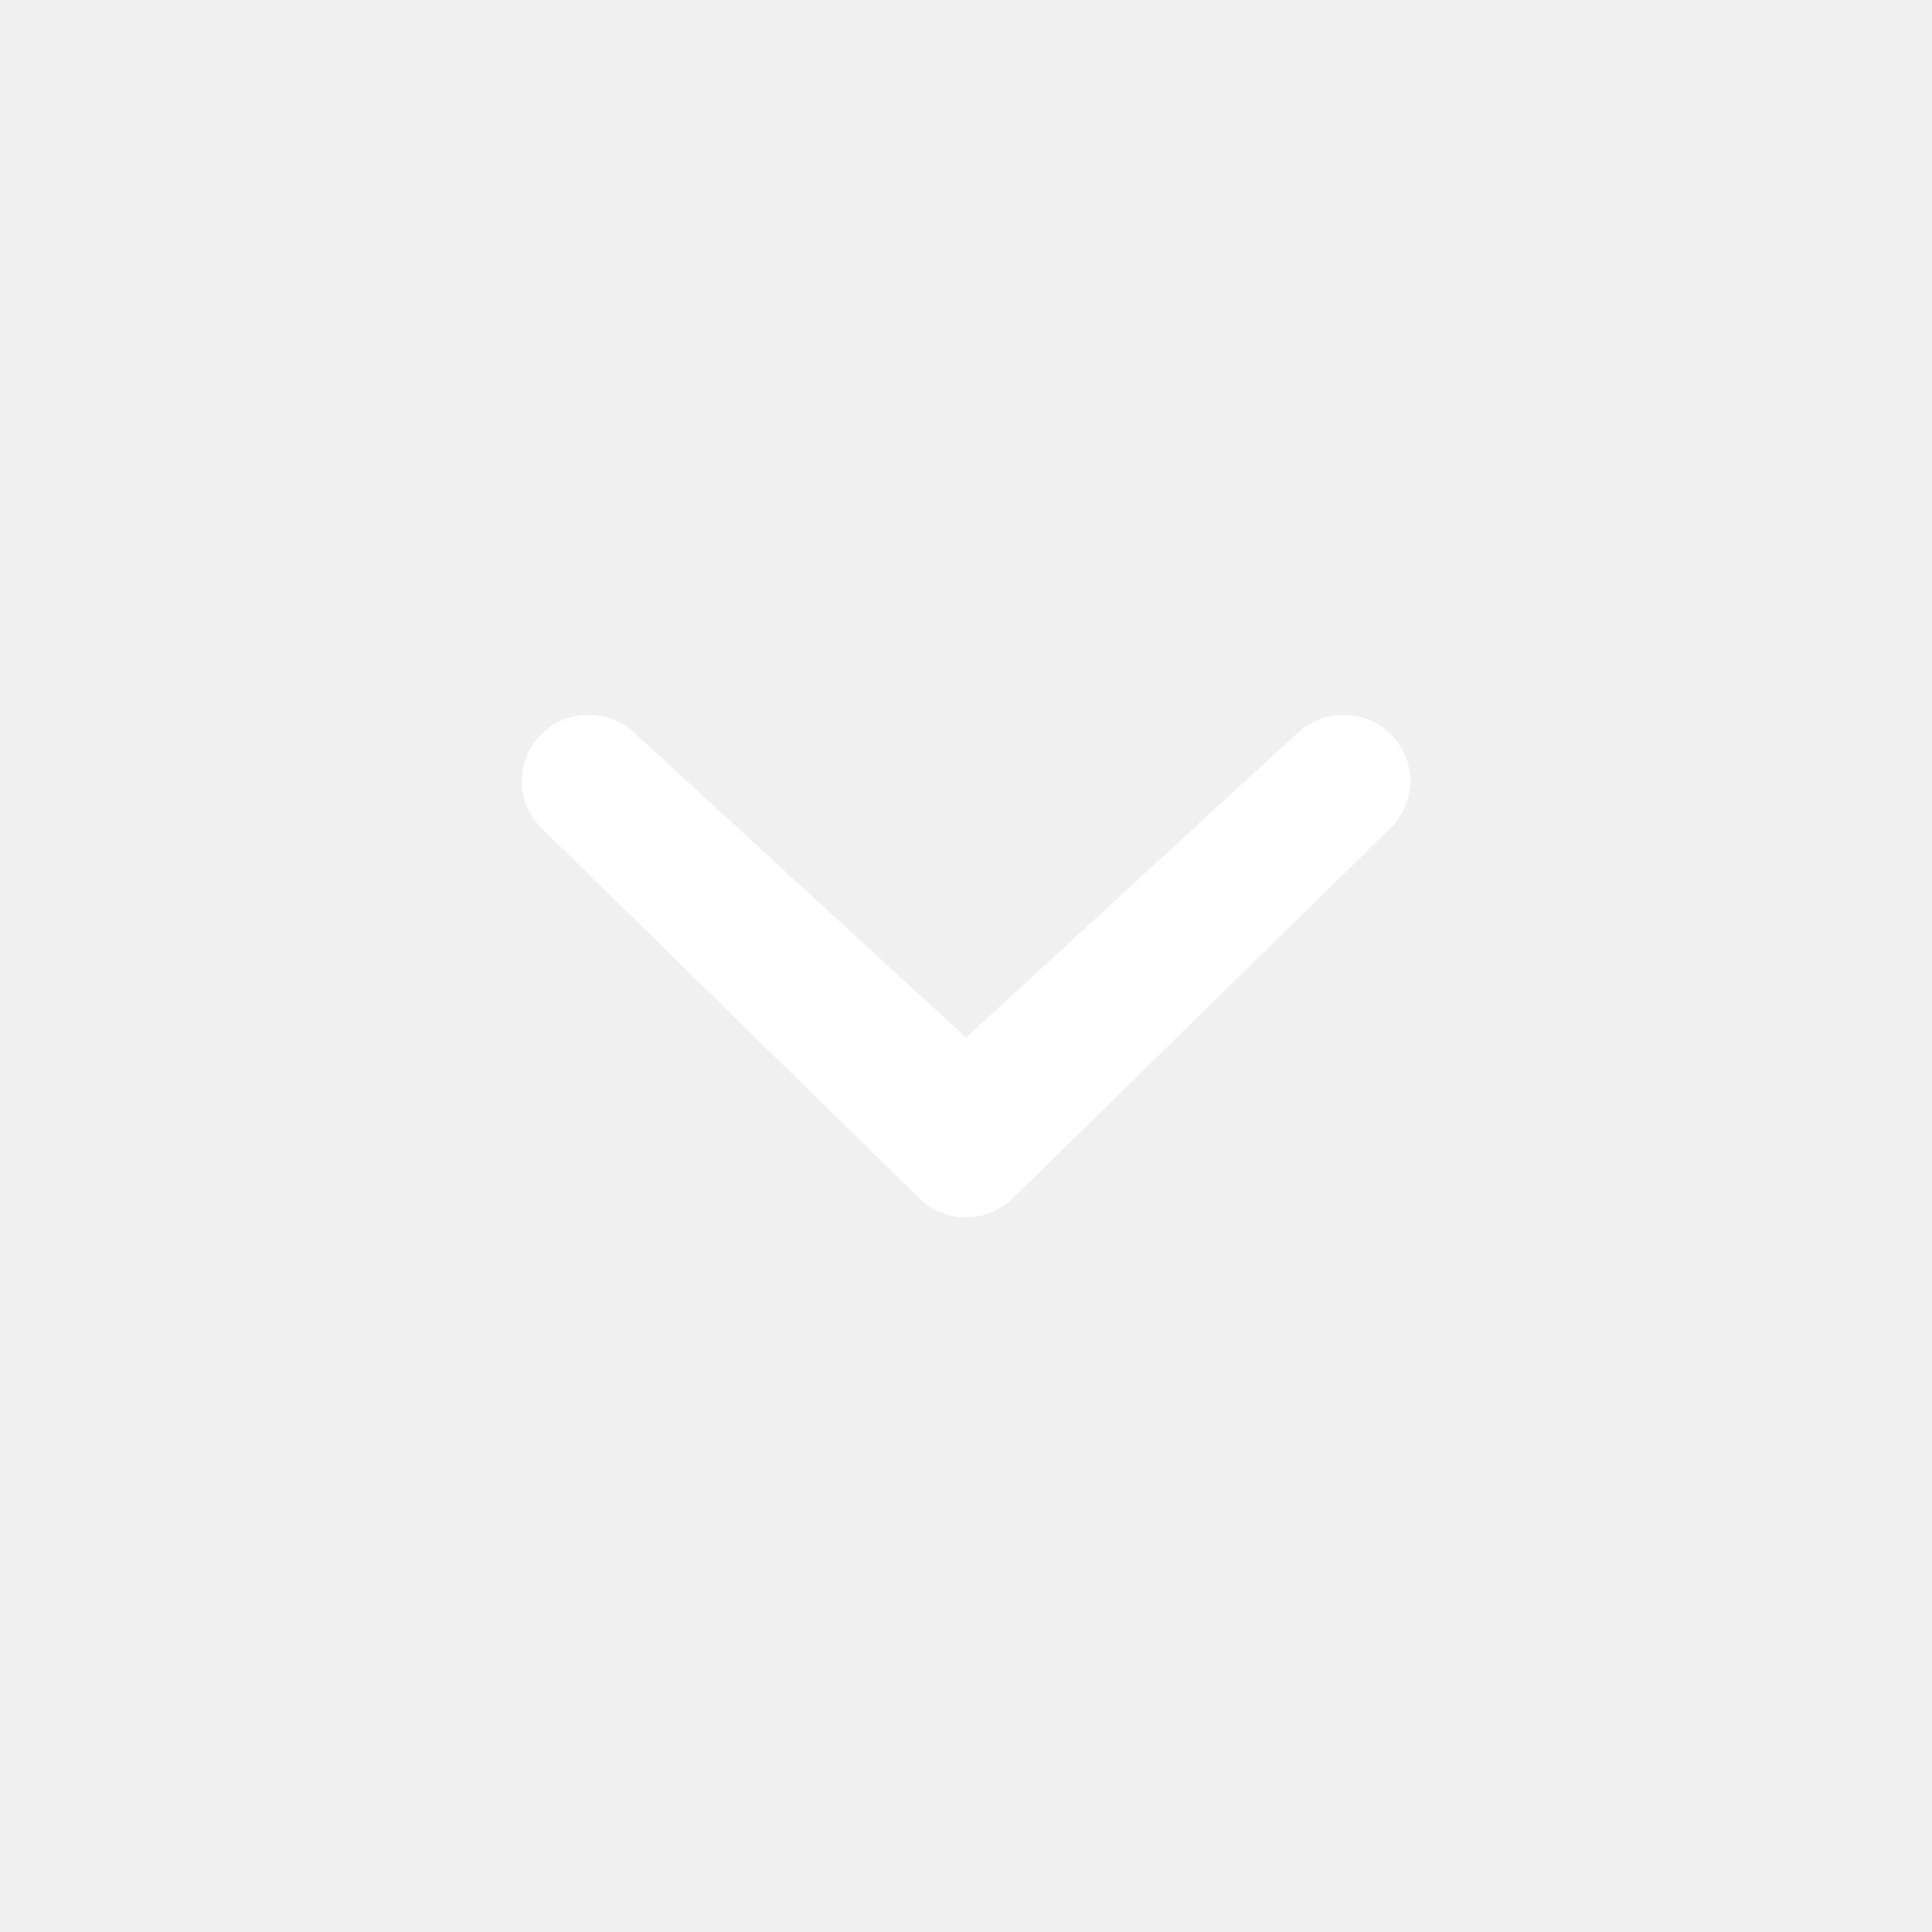
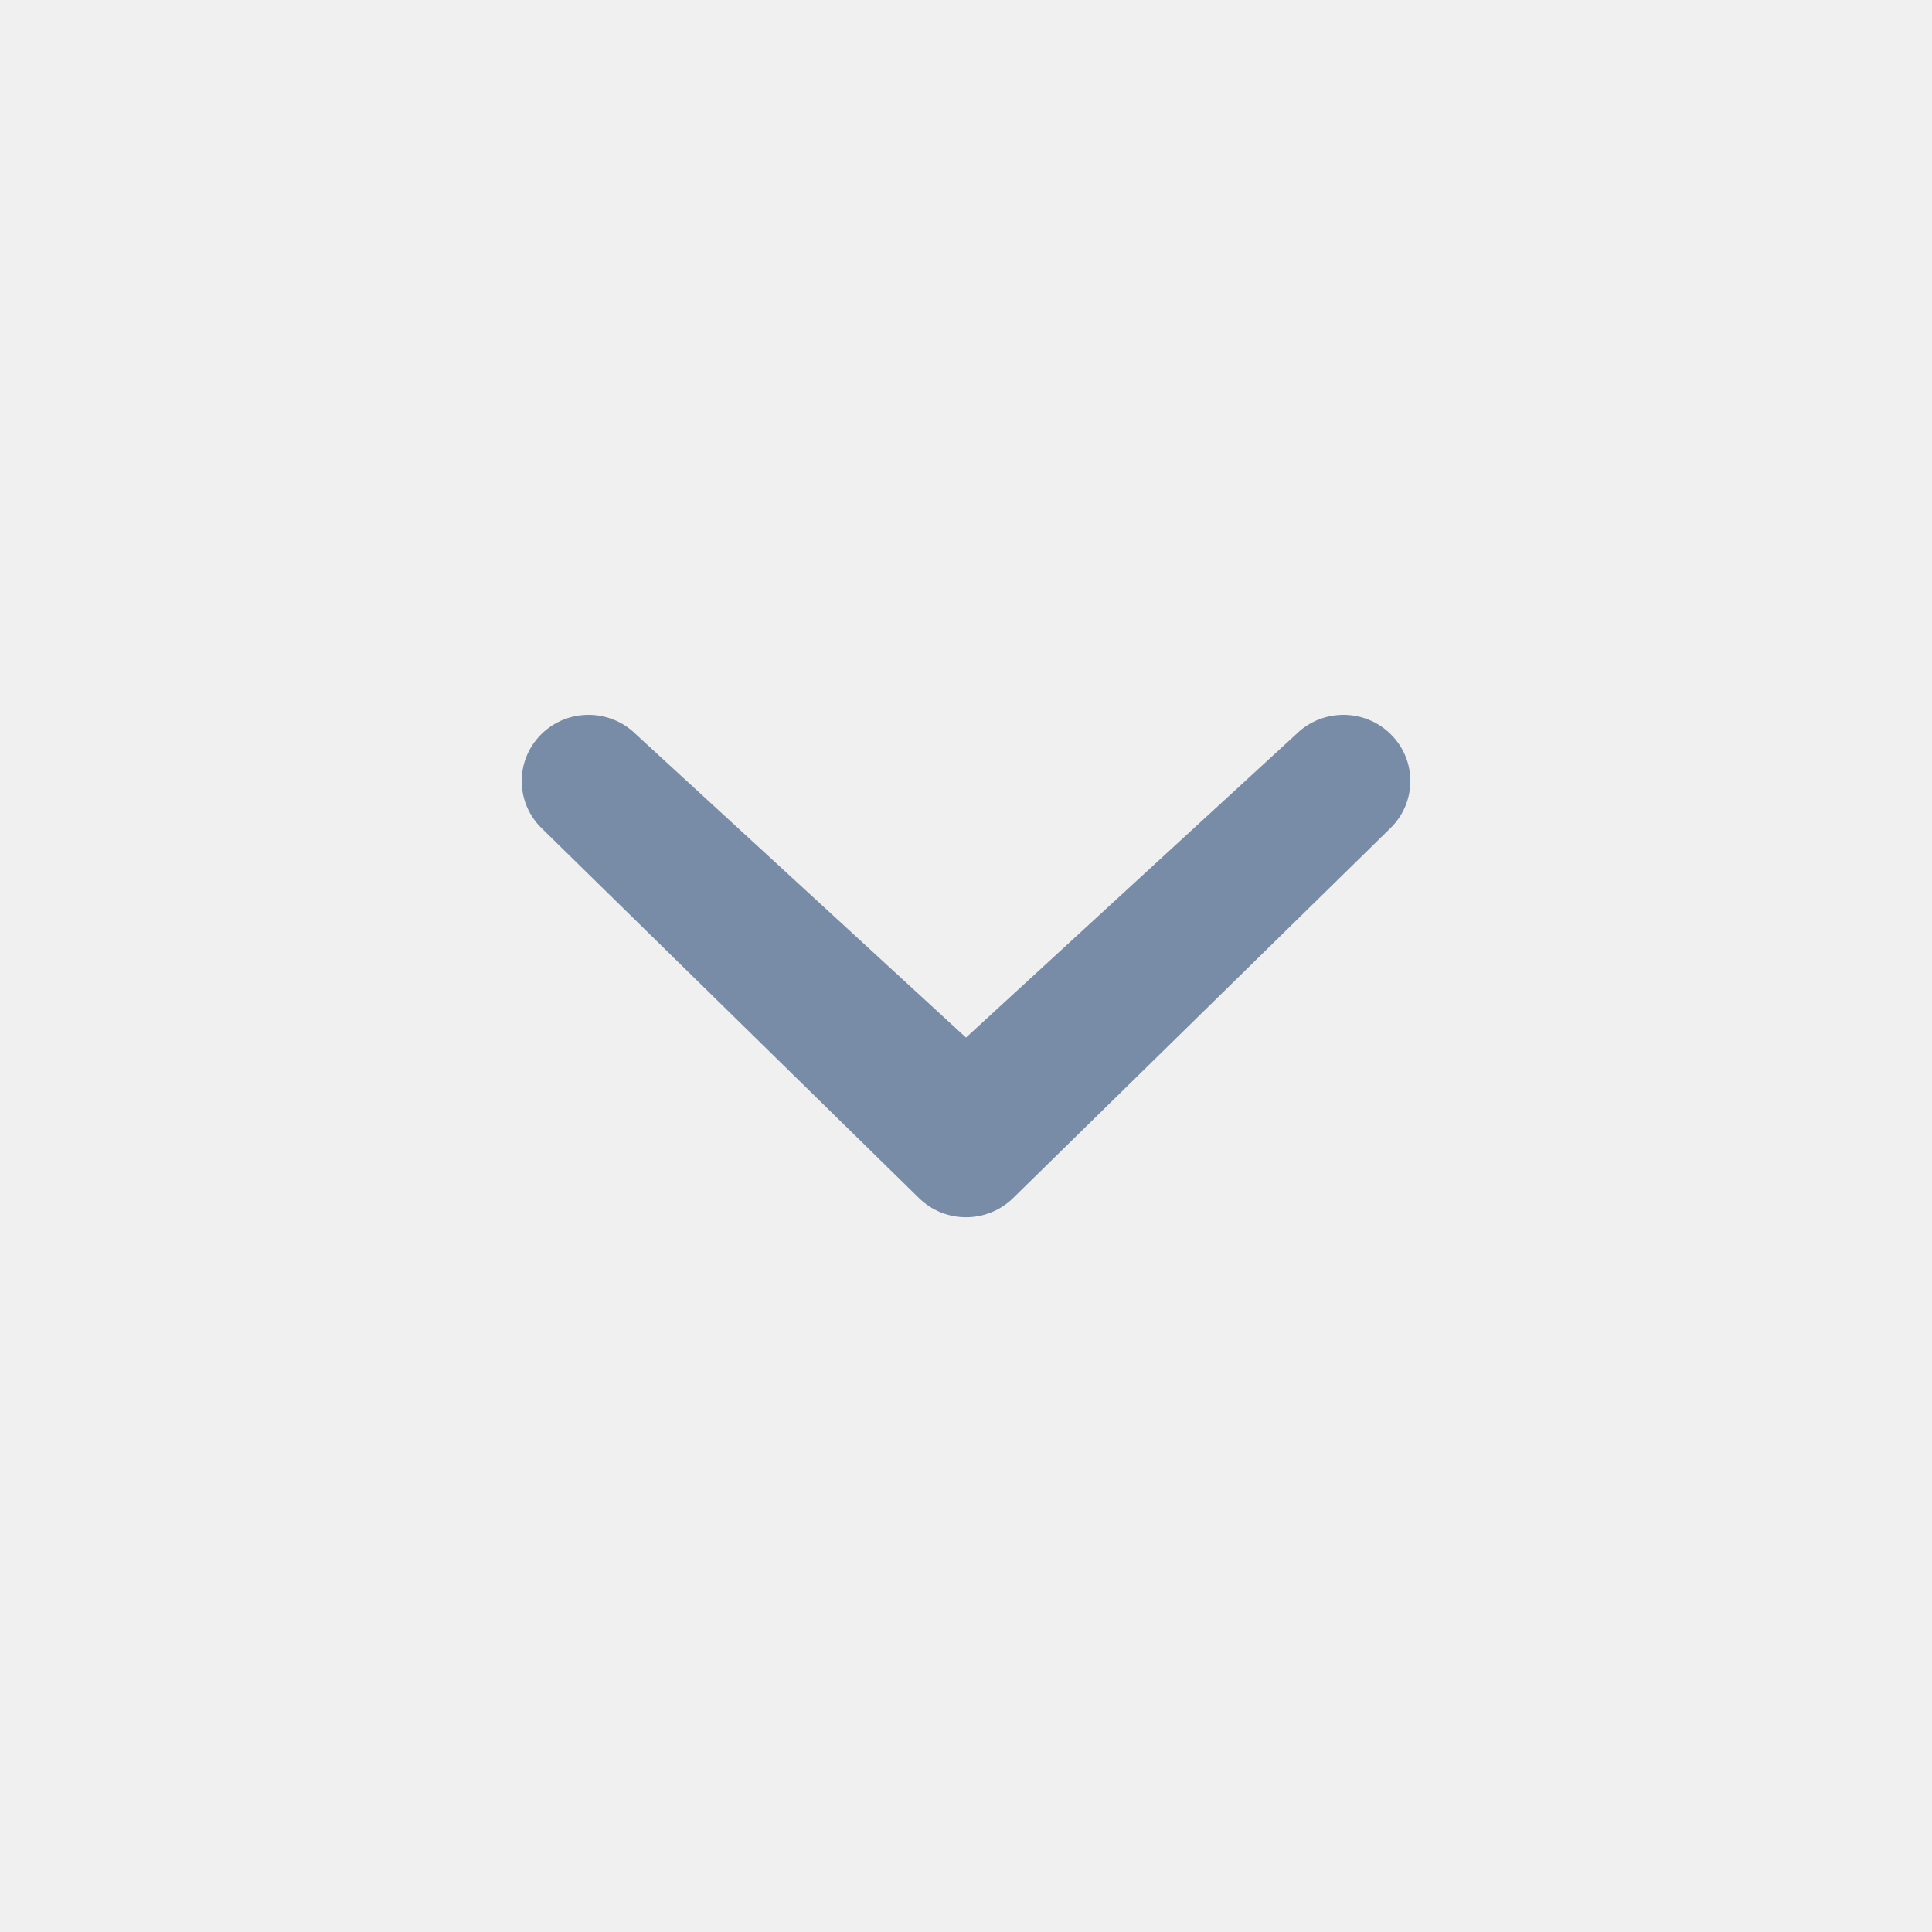
<svg xmlns="http://www.w3.org/2000/svg" version="1.1" width="26" height="26" viewBox="0 0 26 26">
  <g>
</g>
-   <path d="M17.443 9.881c0.352-0.348 0.922-0.348 1.273 0 0.352 0.348 0.352 0.911 0 1.26l-5.079 4.979c-0.352 0.348-0.922 0.348-1.273 0l-5.080-4.979c-0.351-0.348-0.351-0.911 0-1.26 0.352-0.348 0.92-0.348 1.273 0l4.443 4.082 4.443-4.082z" fill="#FFF" />
+   <path d="M17.443 9.881c0.352-0.348 0.922-0.348 1.273 0 0.352 0.348 0.352 0.911 0 1.26l-5.079 4.979c-0.352 0.348-0.922 0.348-1.273 0l-5.080-4.979c-0.351-0.348-0.351-0.911 0-1.26 0.352-0.348 0.92-0.348 1.273 0l4.443 4.082 4.443-4.082z" fill="#798ca7" />
</svg>
